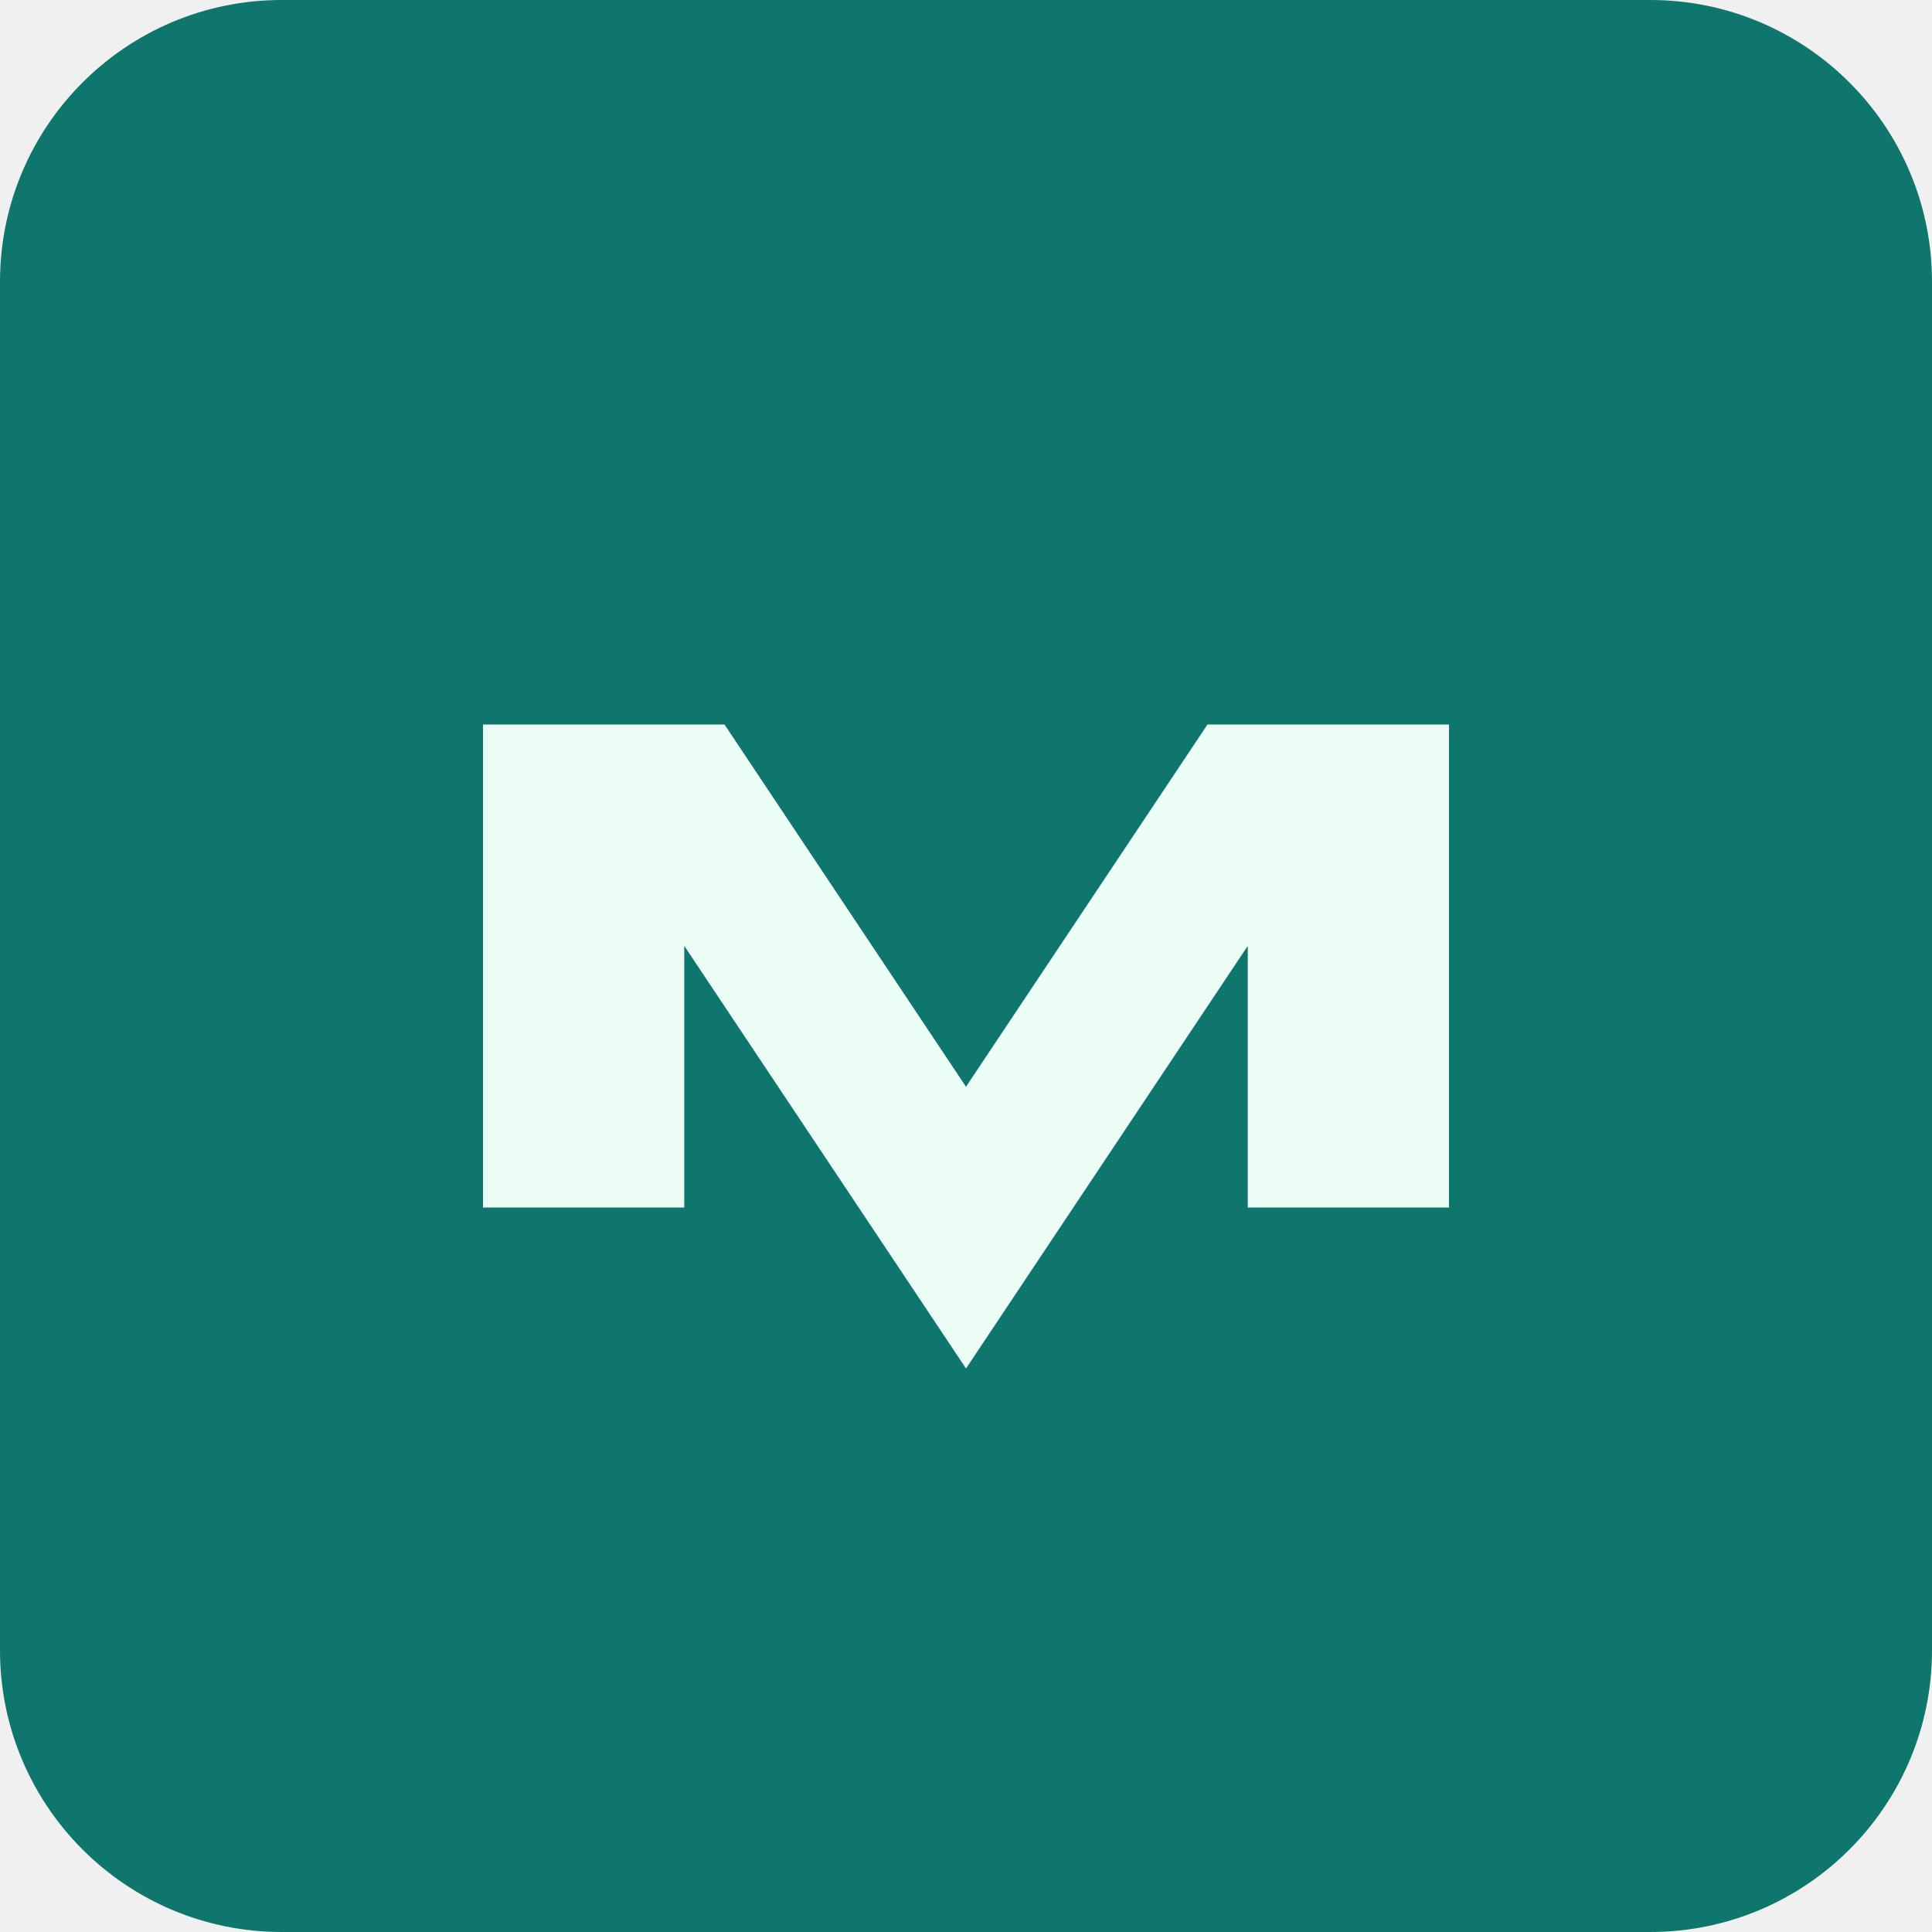
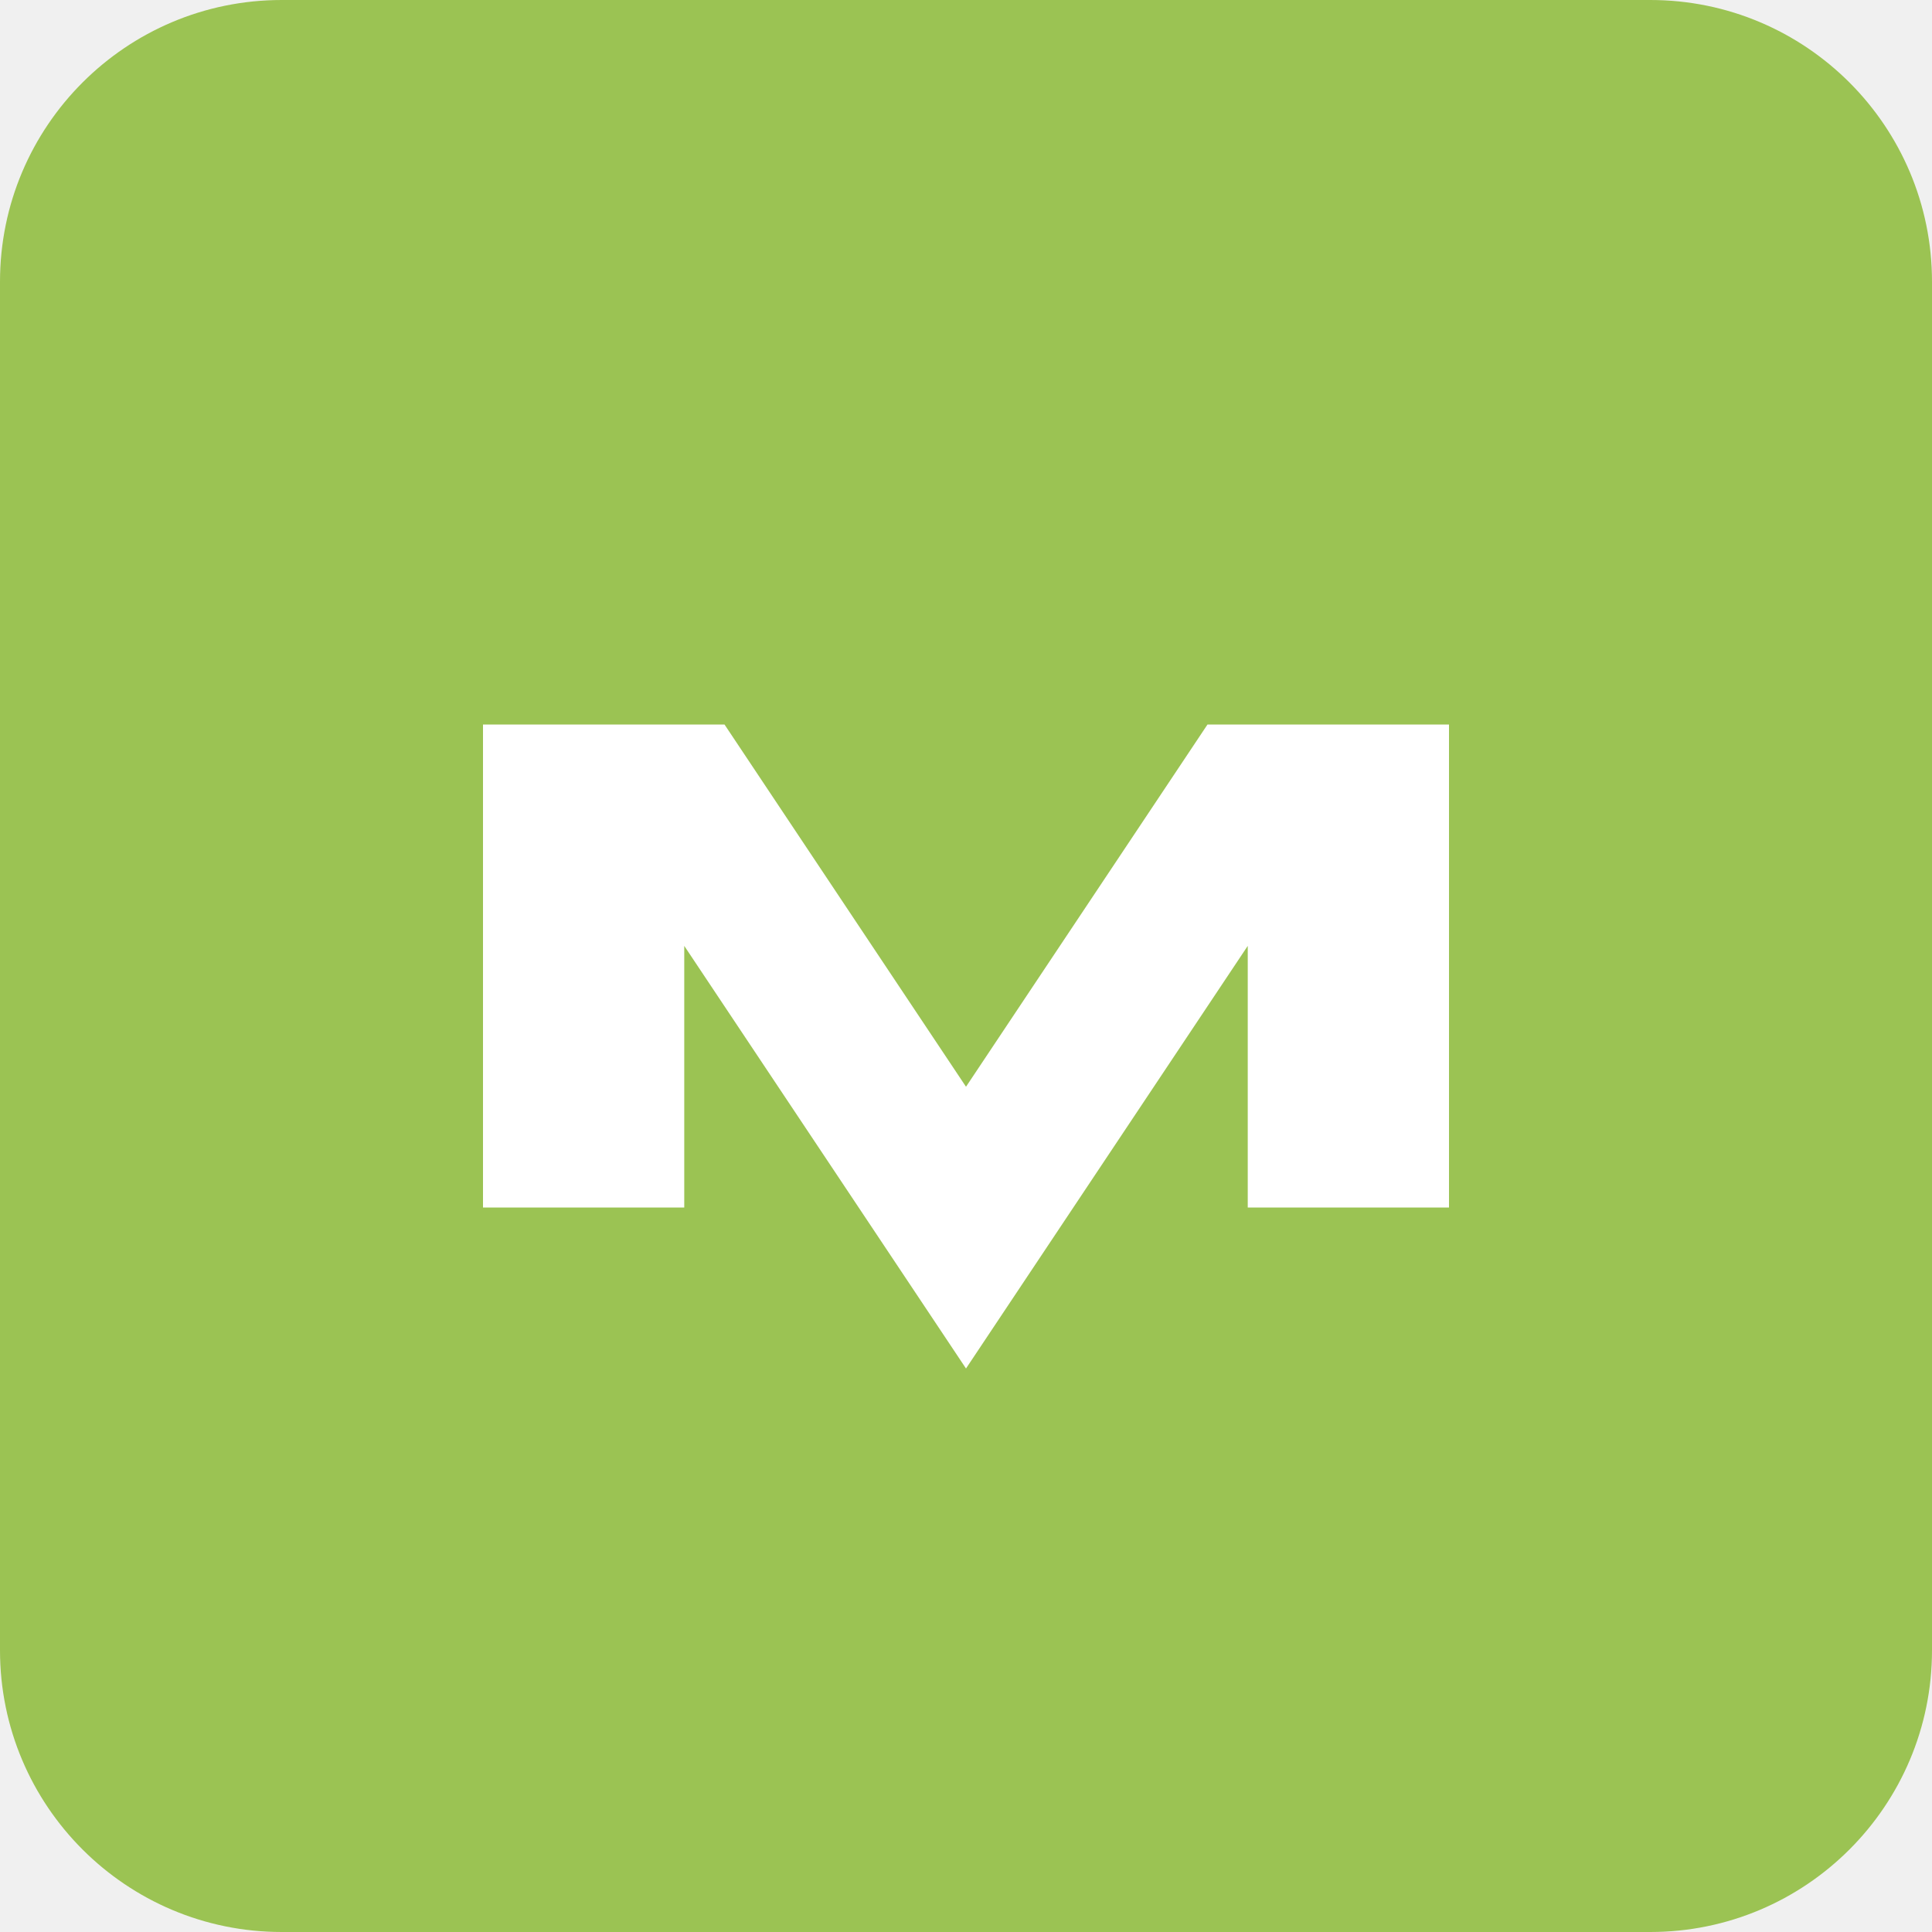
<svg xmlns="http://www.w3.org/2000/svg" width="192" height="192" viewBox="0 0 192 192">
-   <rect width="192" height="192" rx="28" fill="#0f766e" />
-   <path fill="#ecfdf5" d="M48 120V72h24l24 36 24-36h24v48h-20V94l-28 42-28-42v26H48z" />
+   <rect width="192" height="192" rx="28" fill="#9bc353" />
+   <path fill="#ffffff" d="M48 120V72h24l24 36 24-36h24v48h-20V94l-28 42-28-42v26H48z" />
</svg>
